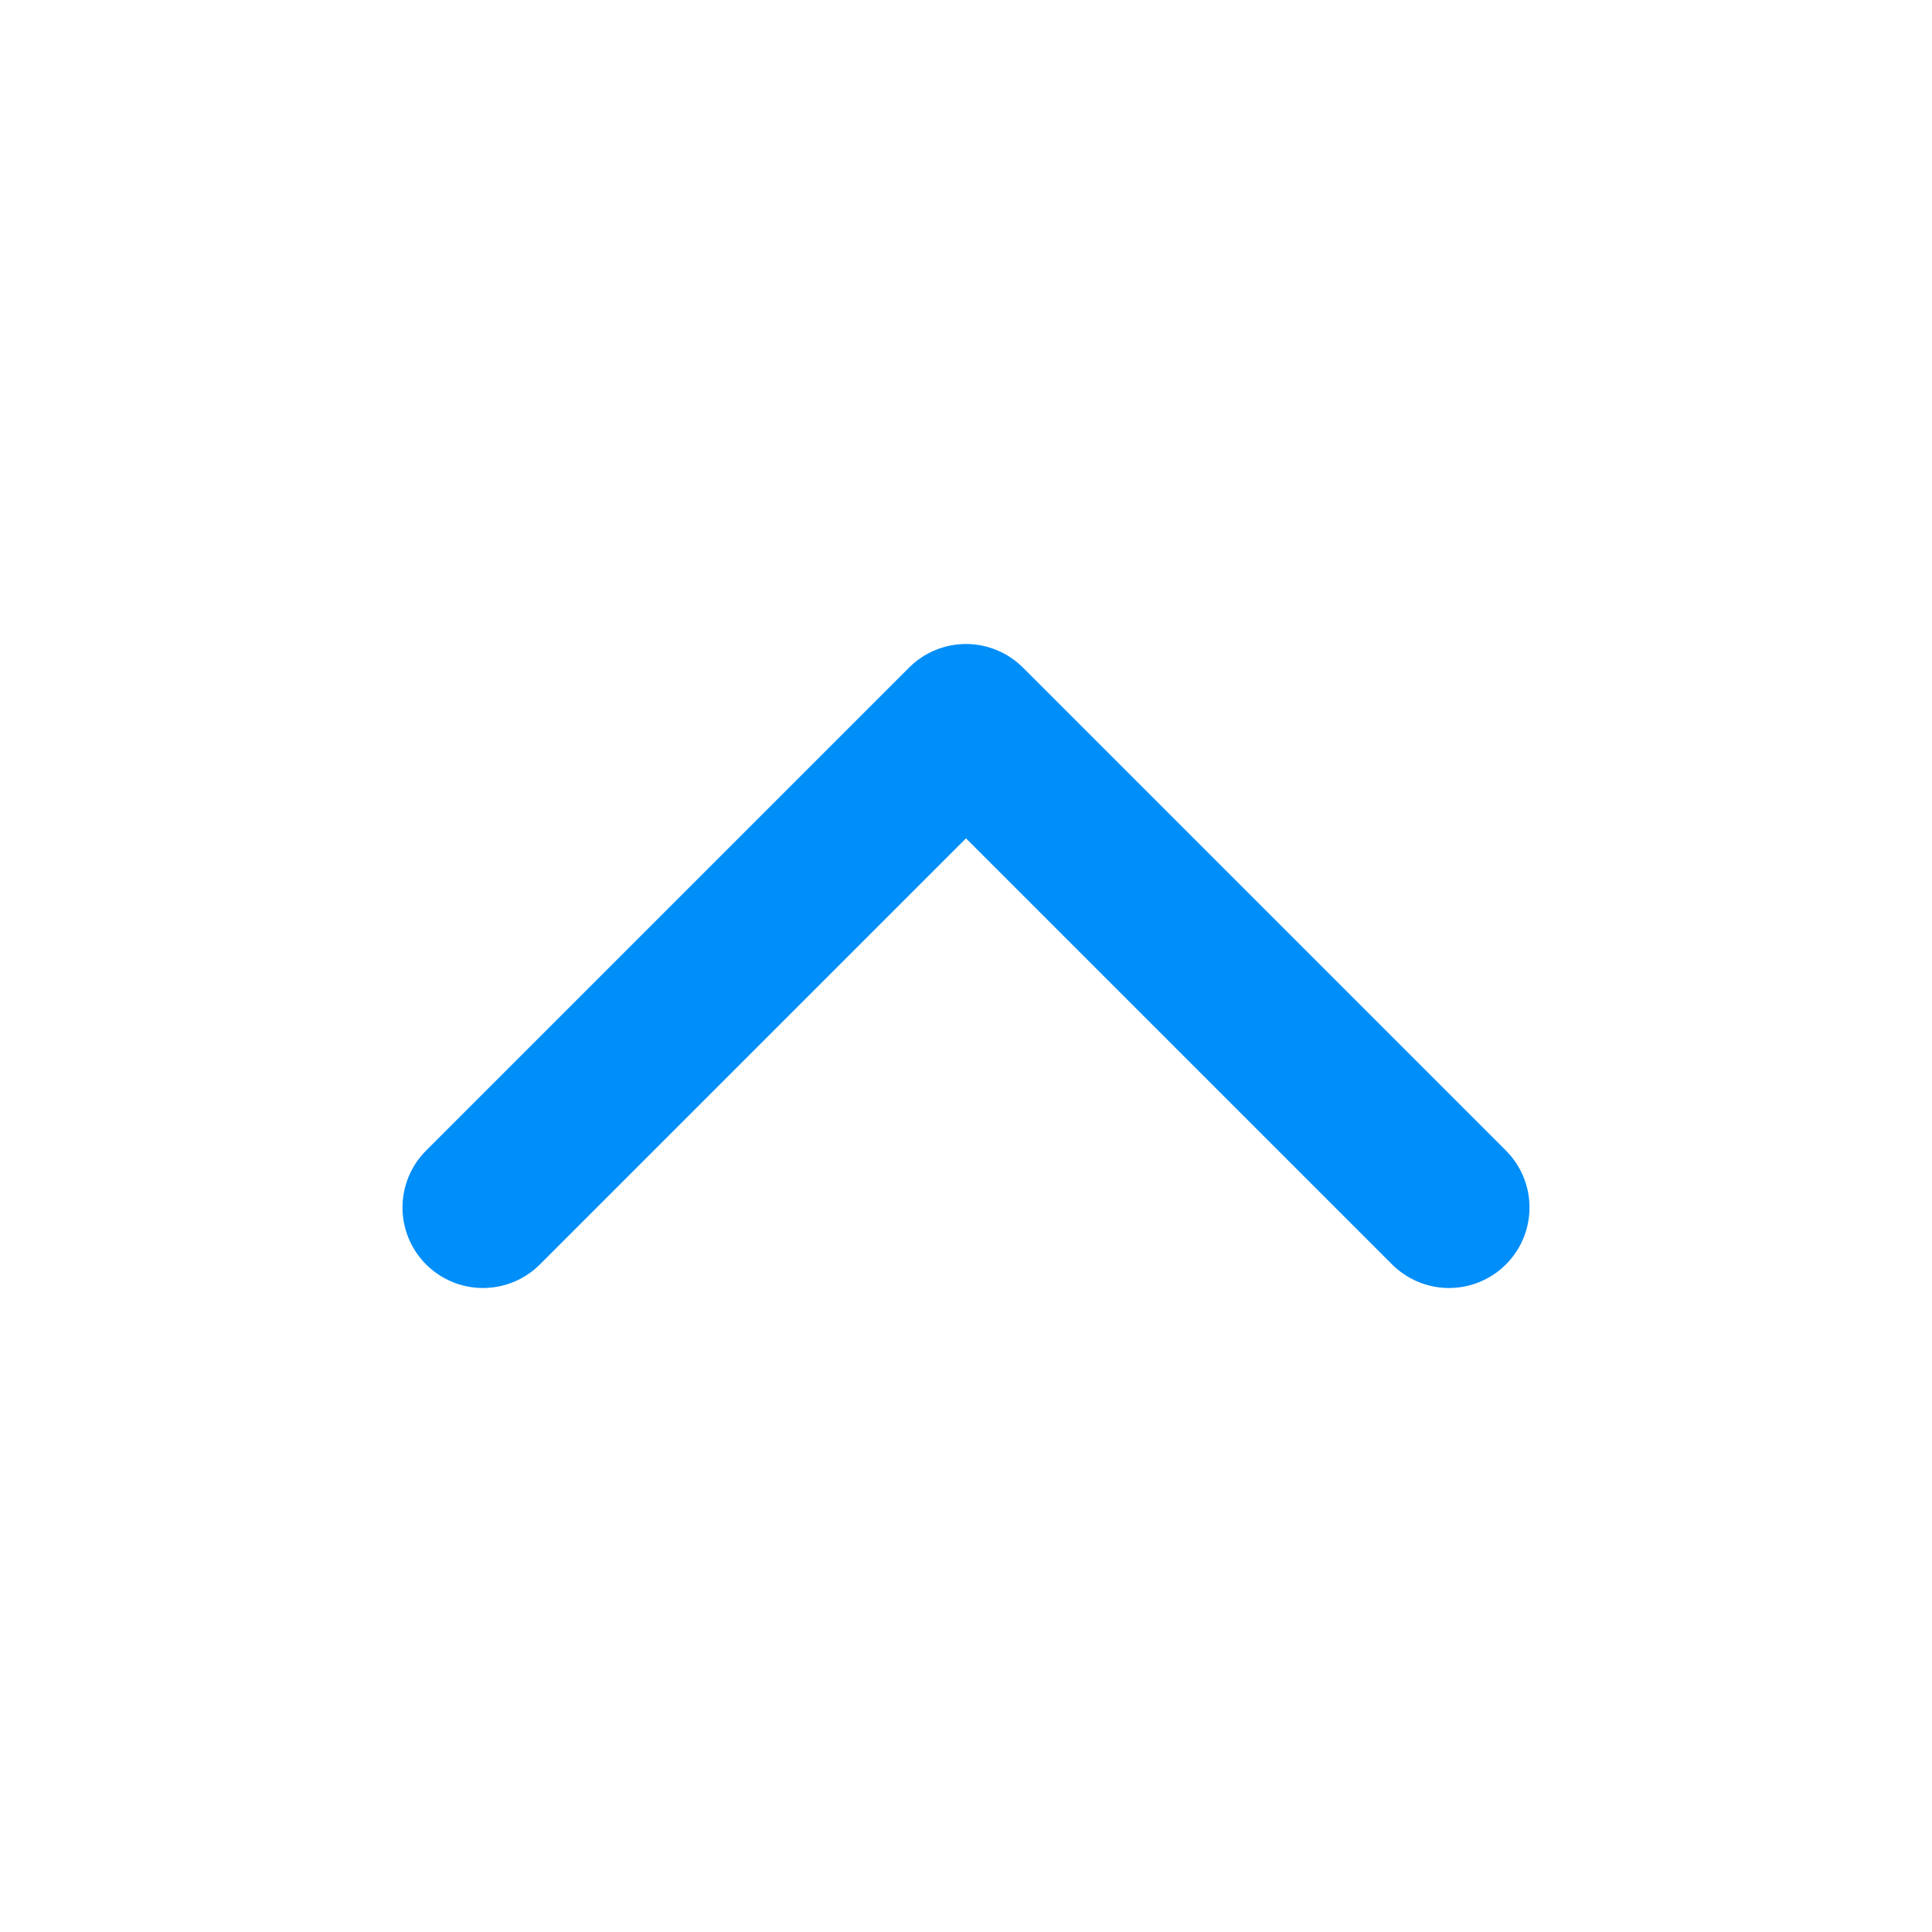
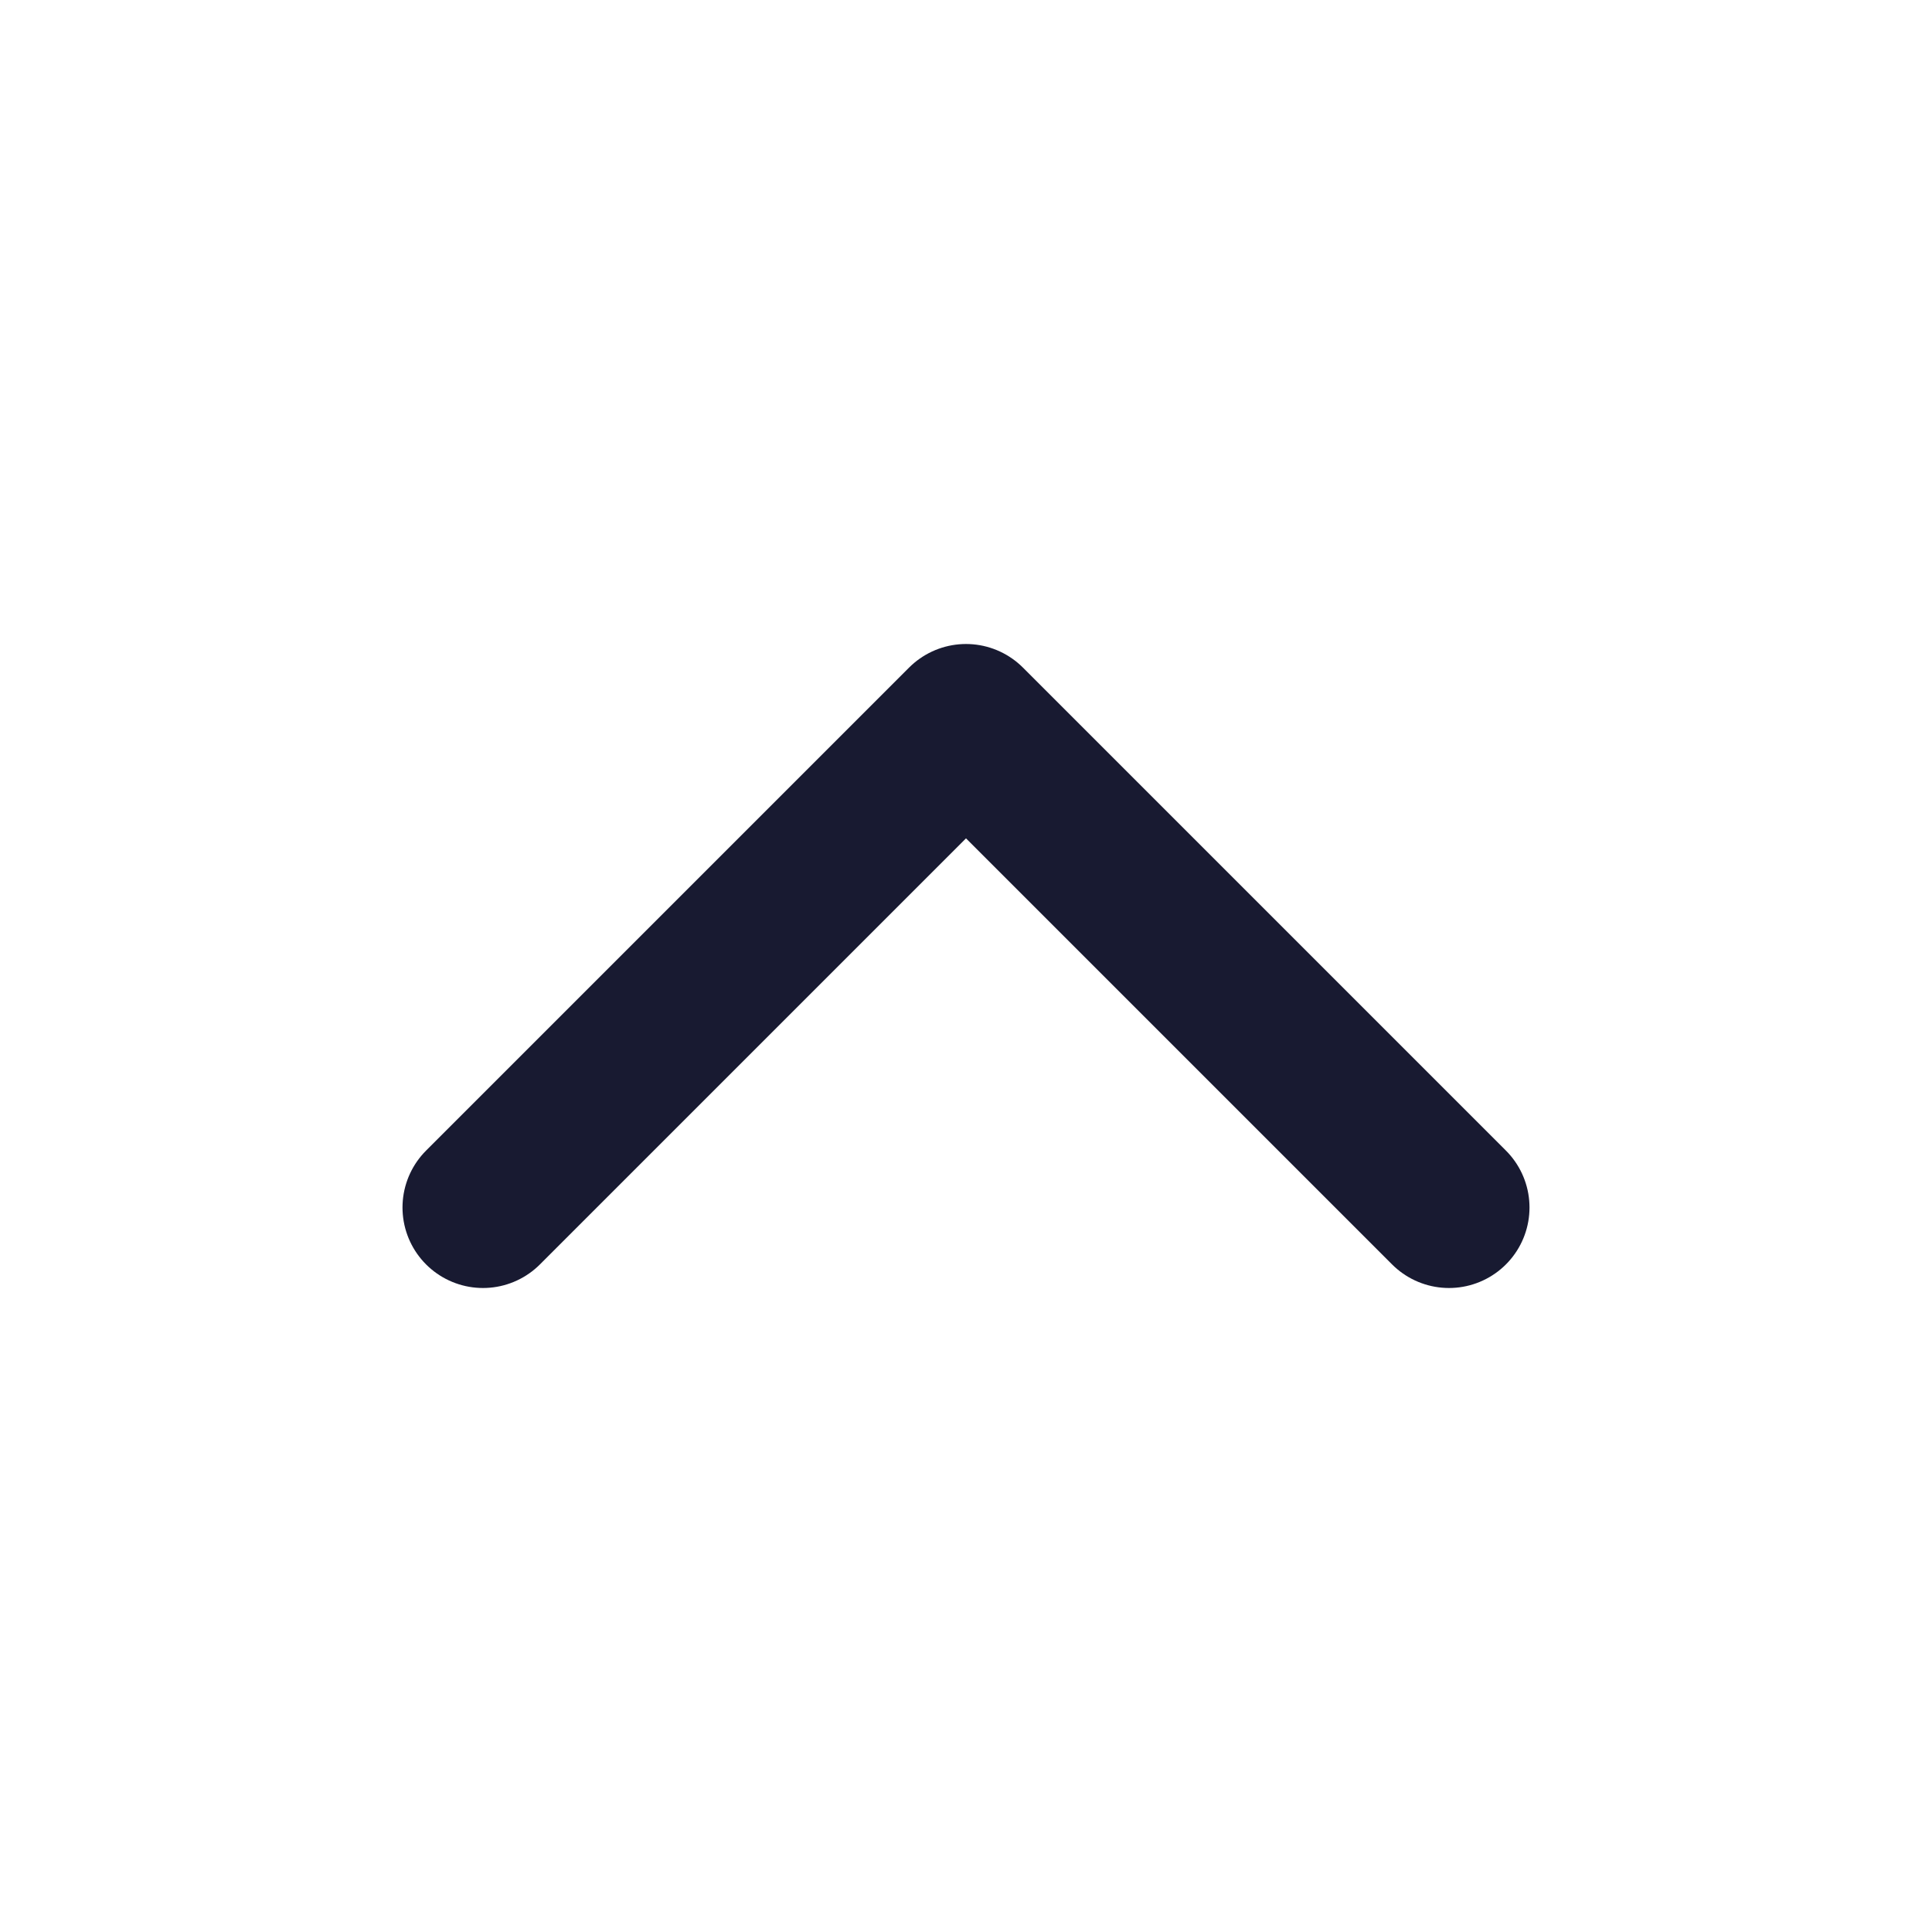
<svg xmlns="http://www.w3.org/2000/svg" width="18" height="18" viewBox="0 0 18 18" fill="none">
-   <path d="M4.5 11.25L9 6.75L13.5 11.25" stroke="#008EF8" stroke-width="1.5" stroke-linecap="round" stroke-linejoin="round" />
+   <path d="M4.5 11.25L9 6.75L13.5 11.25" stroke="#181A31" stroke-width="1.5" stroke-linecap="round" stroke-linejoin="round" />
</svg>
